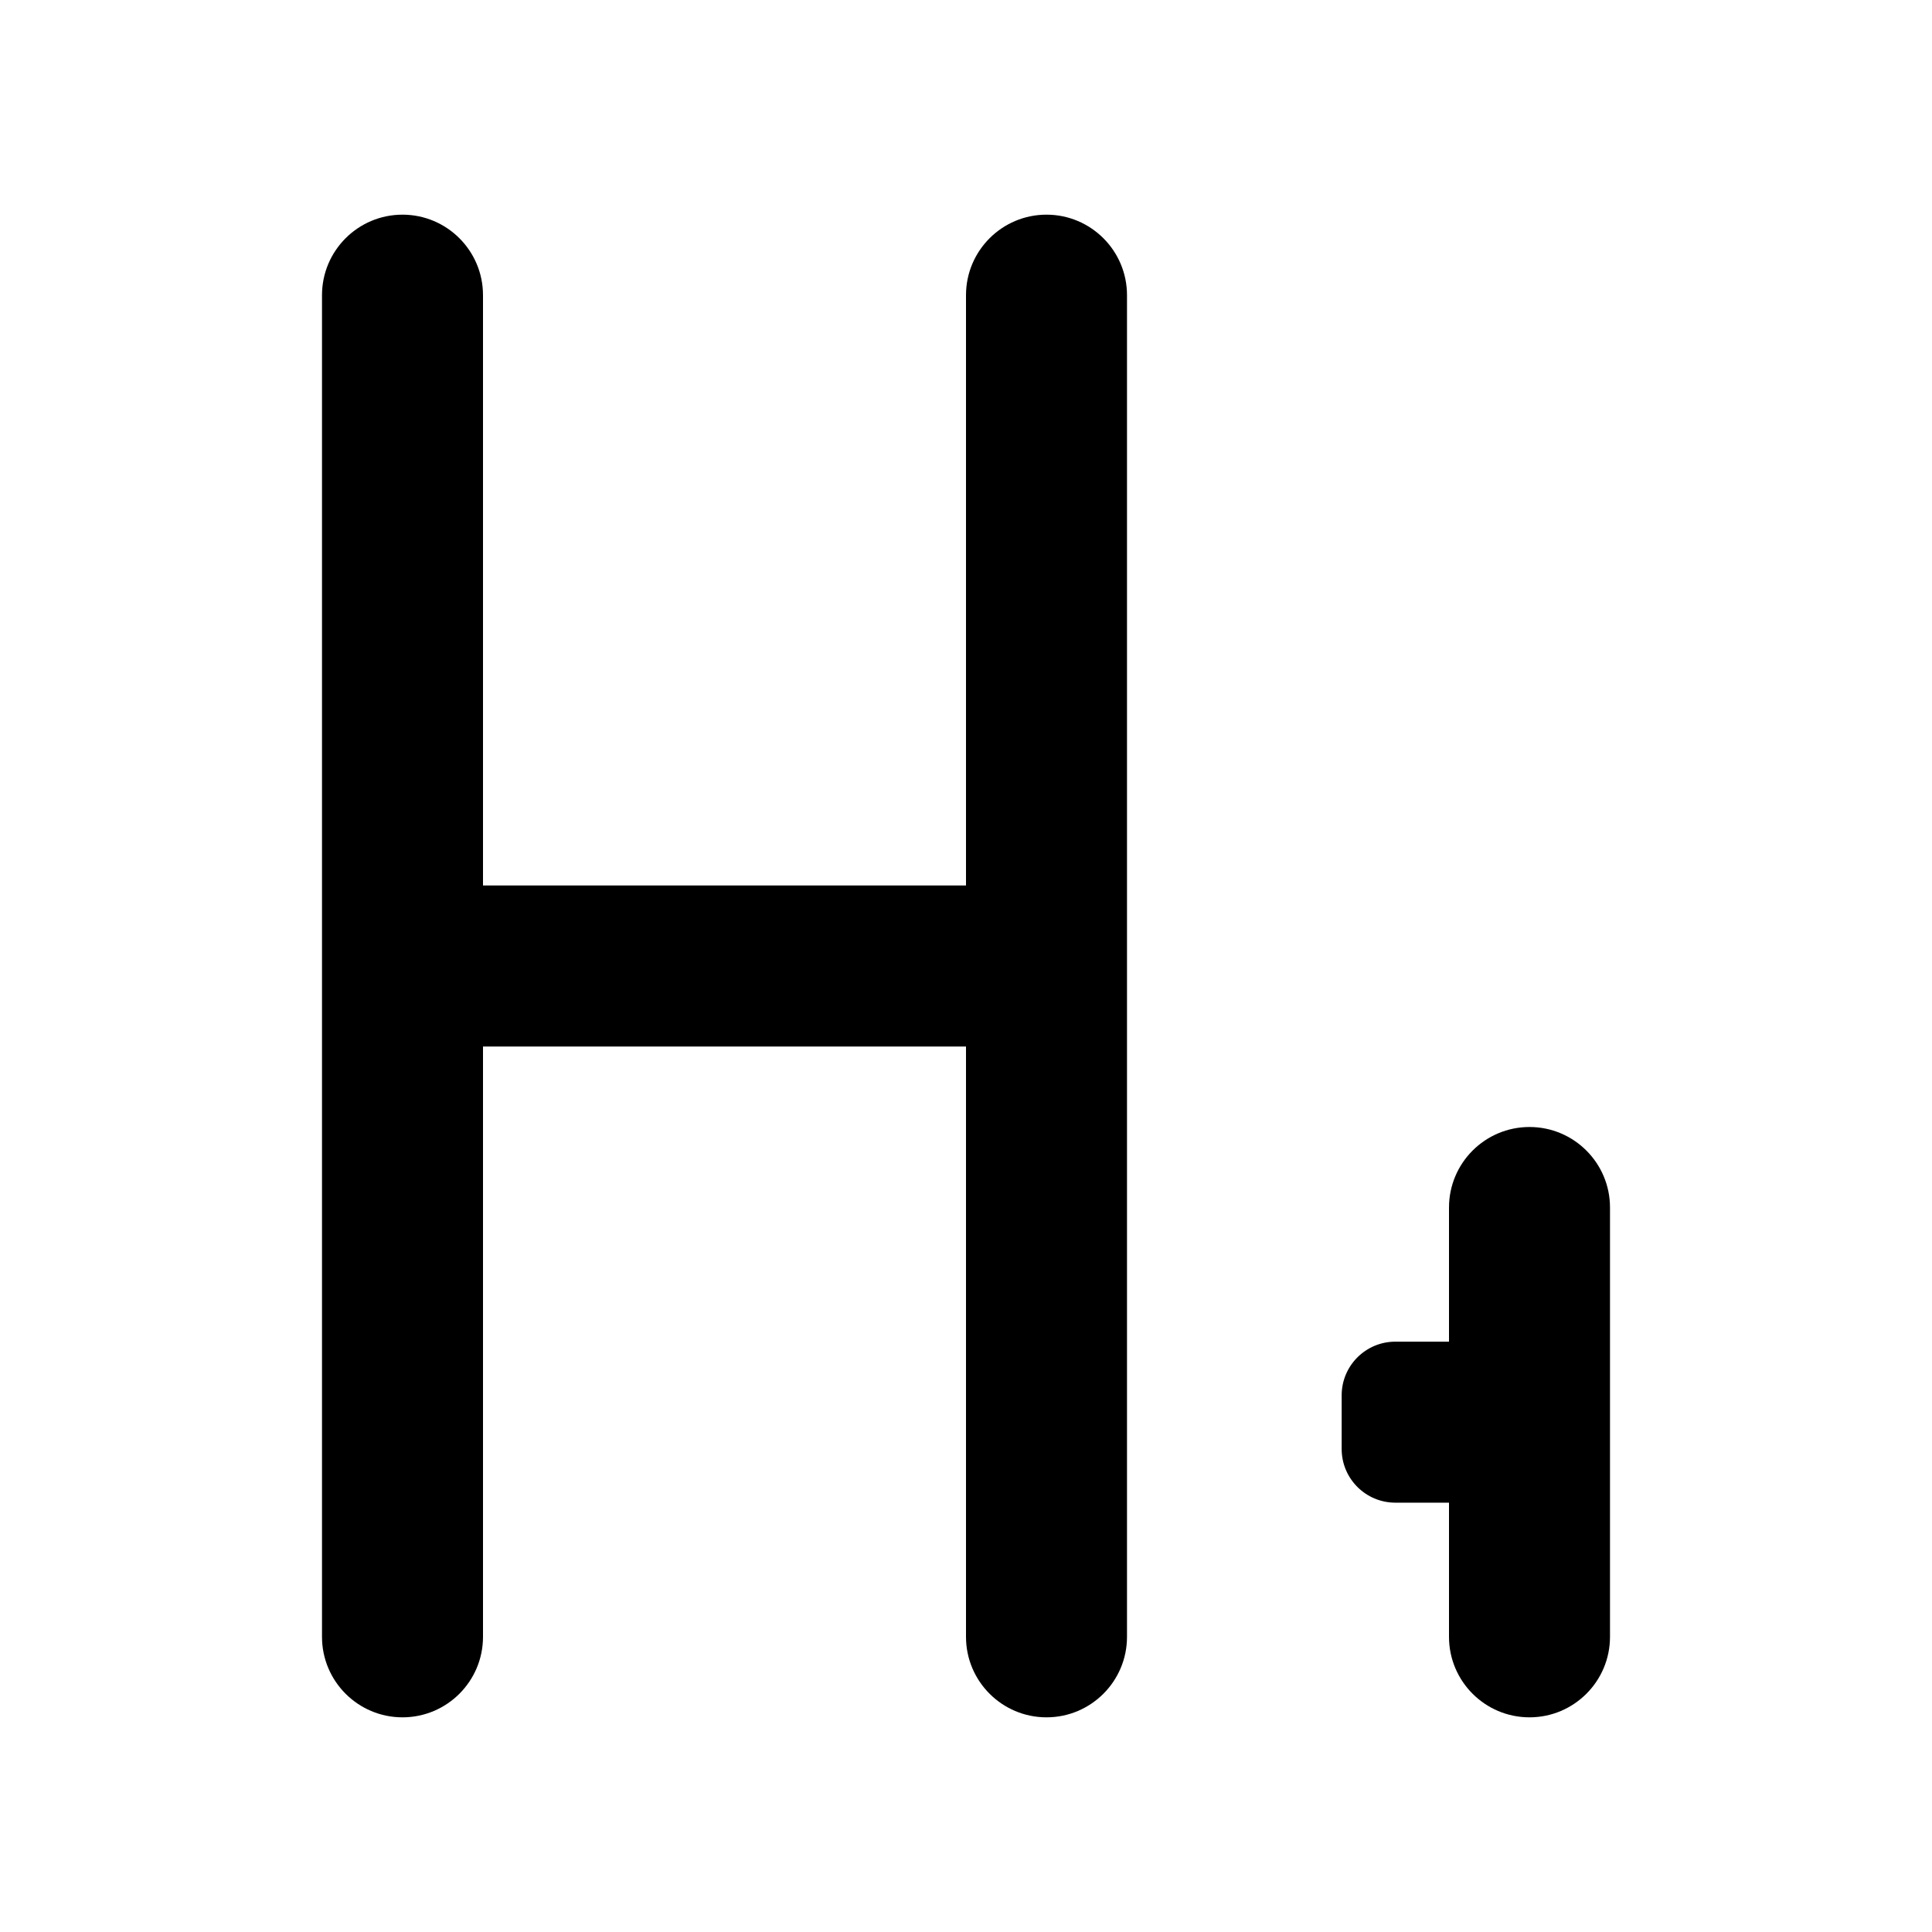
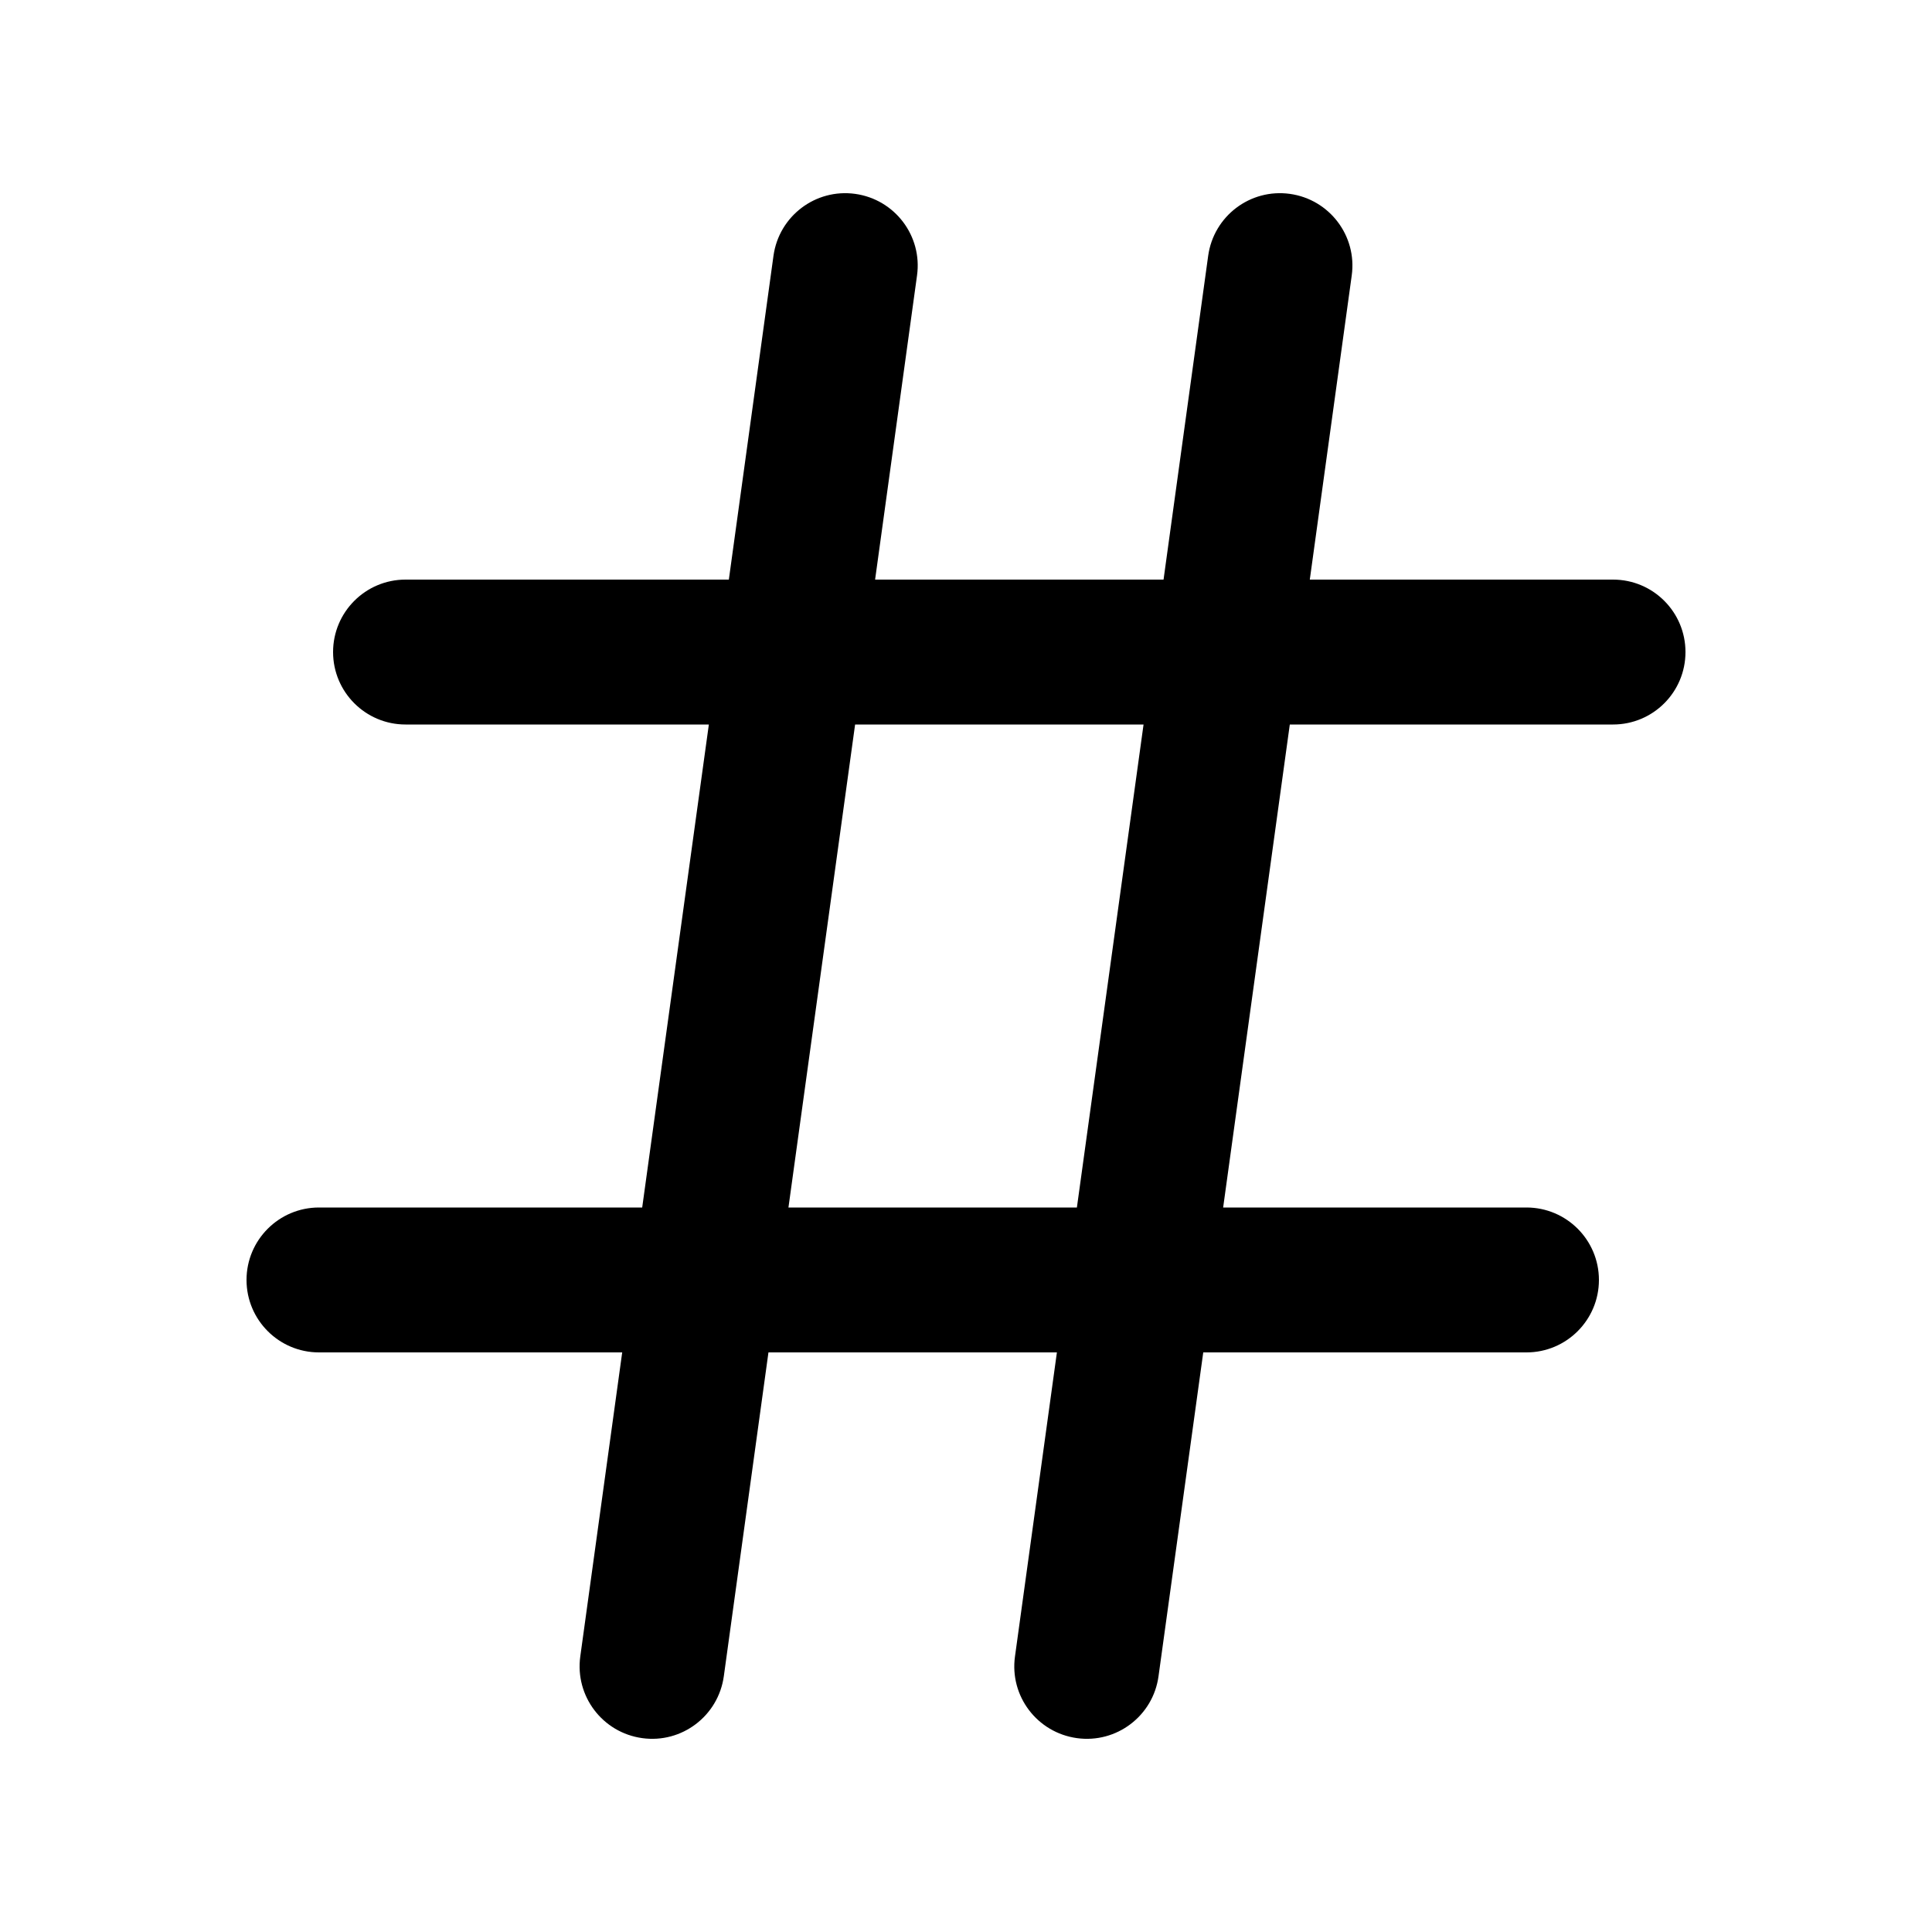
- <svg xmlns="http://www.w3.org/2000/svg" viewBox="0 0 18 18" fill="none">
-   <path d="M3 2.75C3 2.336 3.336 2 3.75 2C4.164 2 4.5 2.336 4.5 2.75V8.25H9V2.75C9 2.336 9.336 2 9.75 2C10.164 2 10.5 2.336 10.5 2.75V15.25C10.5 15.664 10.164 16 9.75 16C9.336 16 9 15.664 9 15.25V9.75H4.5V15.25C4.5 15.664 4.164 16 3.75 16C3.336 16 3 15.664 3 15.25V2.75Z" fill="currentColor" />
-   <path d="M12.5 13C12.5 12.724 12.724 12.5 13 12.5H13.5V11.25C13.5 10.836 13.836 10.5 14.25 10.5C14.664 10.5 15 10.836 15 11.25V15.25C15 15.664 14.664 16 14.25 16C13.836 16 13.5 15.664 13.5 15.25V14H13C12.724 14 12.5 13.776 12.5 13.5V13Z" fill="currentColor" />
+ <svg xmlns="http://www.w3.org/2000/svg" viewBox="0 0 20 20" fill="currentColor">
+   <path fill-rule="evenodd" clip-rule="evenodd" d="M9.493 2.852C9.55 2.442 9.263 2.064 8.853 2.007C8.442 1.95 8.064 2.237 8.007 2.648L7.545 6H4.198C3.784 6 3.448 6.336 3.448 6.75C3.448 7.164 3.784 7.5 4.198 7.5H7.338L6.648 12.5H3.302C2.888 12.5 2.552 12.836 2.552 13.25C2.552 13.664 2.888 14 3.302 14H6.441L6.007 17.148C5.951 17.558 6.237 17.936 6.648 17.993C7.058 18.05 7.436 17.763 7.493 17.352L7.955 14H10.941L10.507 17.148C10.45 17.558 10.737 17.936 11.148 17.993C11.558 18.05 11.937 17.763 11.993 17.352L12.456 14H15.802C16.216 14 16.552 13.664 16.552 13.25C16.552 12.836 16.216 12.5 15.802 12.5H12.662L13.352 7.5H16.698C17.113 7.5 17.448 7.164 17.448 6.75C17.448 6.336 17.113 6 16.698 6H13.559L13.993 2.852C14.05 2.442 13.763 2.064 13.353 2.007C12.942 1.95 12.564 2.237 12.507 2.648L12.045 6H9.059L9.493 2.852ZM8.852 7.5L8.162 12.5H11.148L11.838 7.5H8.852Z" />
</svg>
